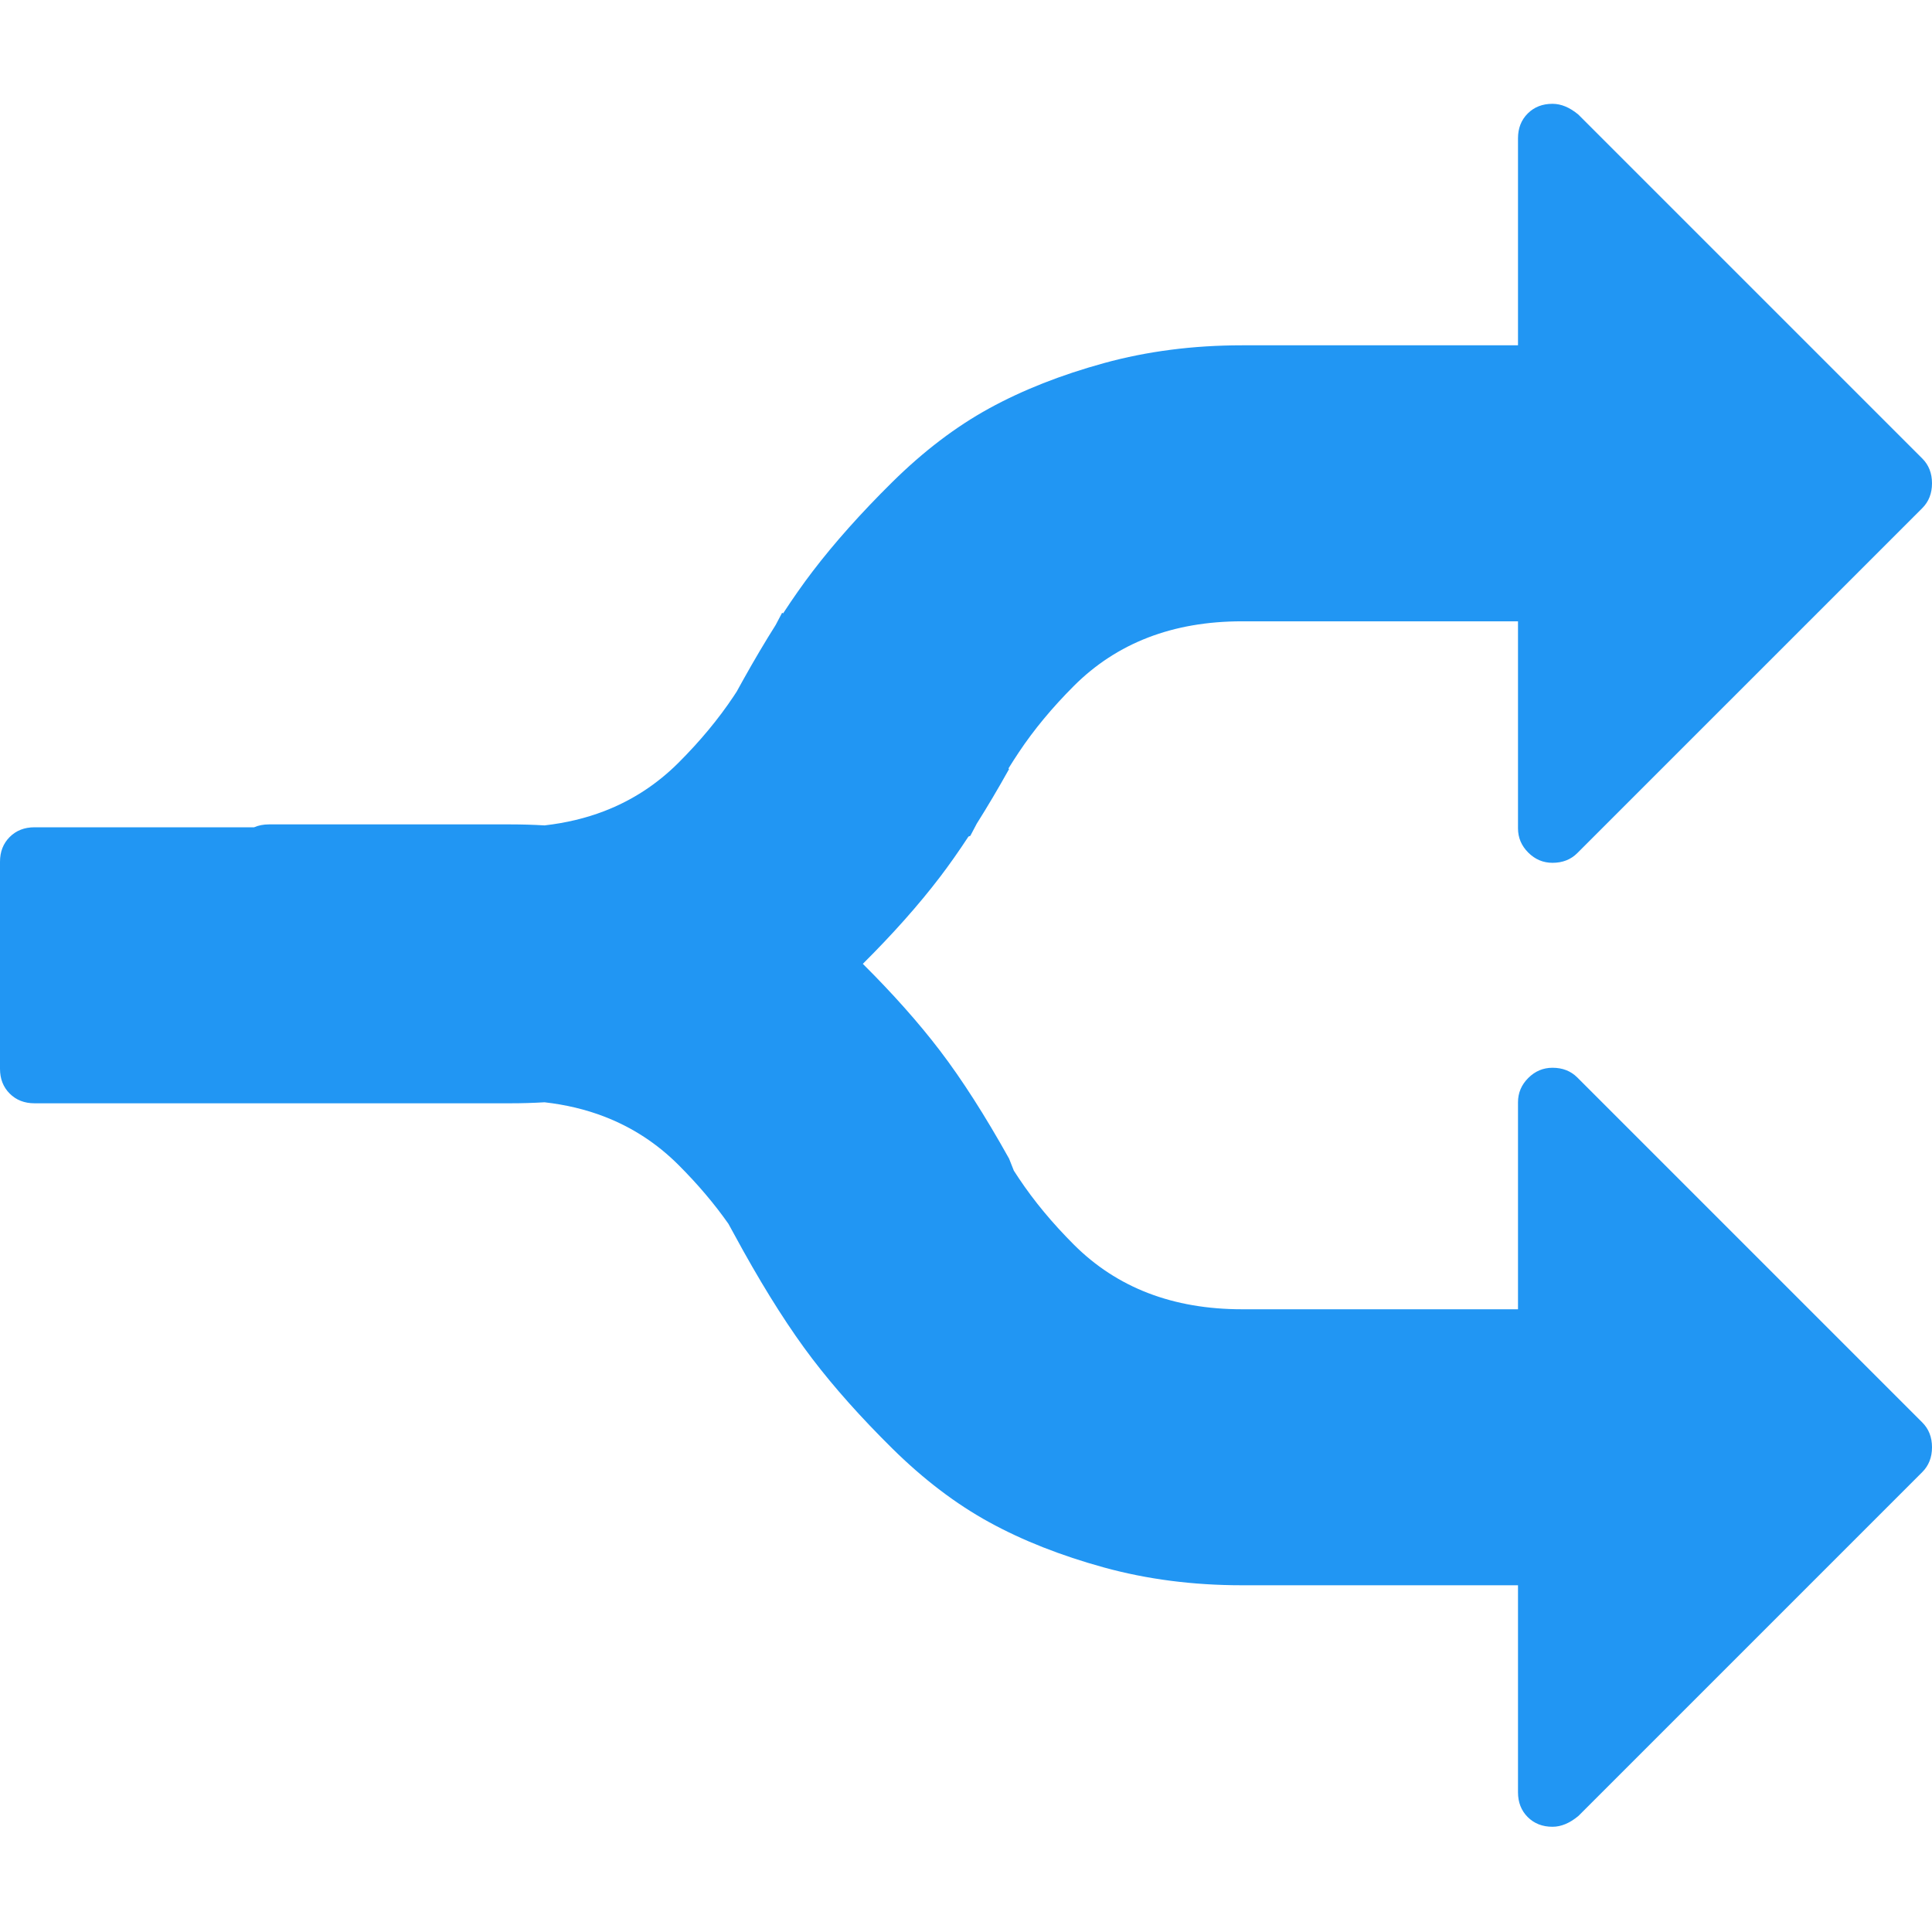
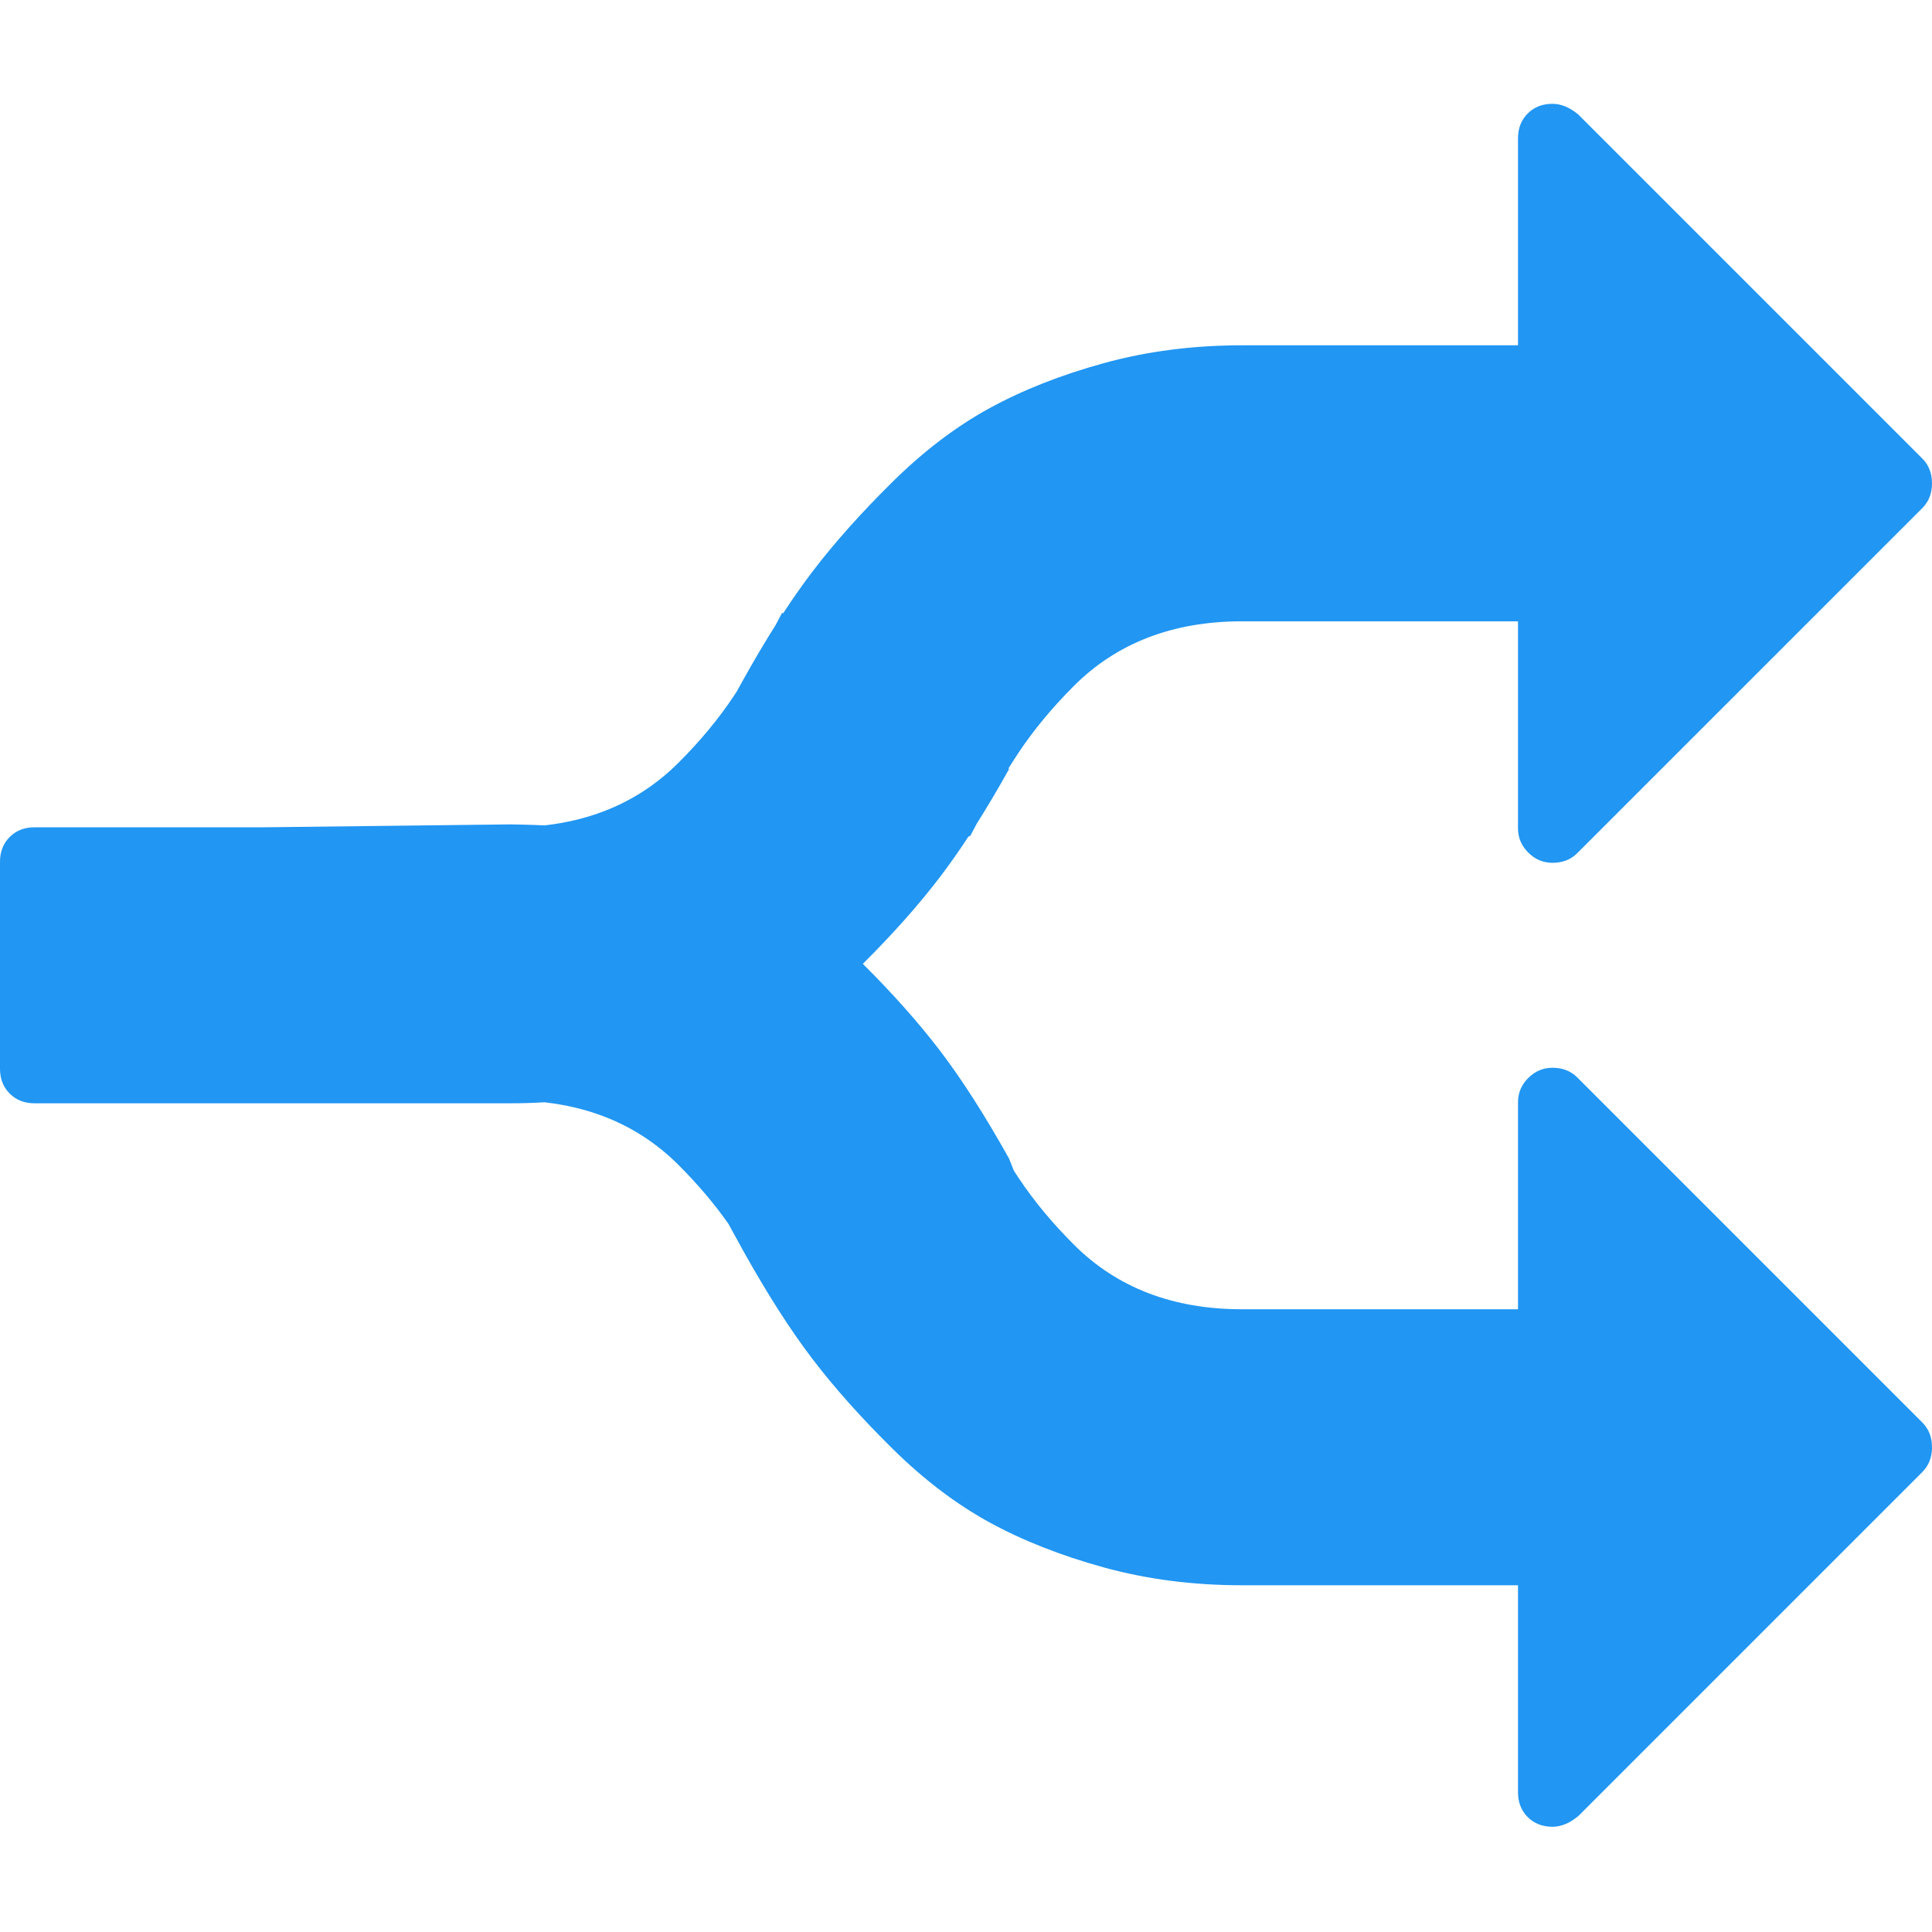
<svg xmlns="http://www.w3.org/2000/svg" width="1792" height="1792" viewBox="0 0 1792 1792">
-   <path style="fill:#2196f3" d="M 1440 96.289 C 1430.667 96.289 1423 99.289 1417 105.289 C 1411 111.289 1408 118.956 1408 128.289 L 1408 320.289 L 1152 320.289 C 1106.667 320.289 1064 325.789 1024 336.789 C 984 347.789 948.5 361.789 917.5 378.789 C 886.5 395.789 856.5 418.622 827.5 447.289 C 798.5 475.956 773.833 503.622 753.5 530.289 C 744.639 541.91 735.588 554.798 726.348 568.951 C 726.044 568.741 725.758 568.552 725.453 568.34 C 723.436 572.206 721.435 575.994 719.449 579.707 C 709.674 595.185 699.692 612.034 689.5 630.289 C 687.39 634.069 685.355 637.761 683.322 641.451 C 682.365 642.917 681.401 644.418 680.453 645.84 C 666.453 666.84 649.453 687.34 629.453 707.34 C 609.453 727.34 586.453 742.34 560.453 752.34 C 543.306 758.935 524.846 763.34 505.09 765.586 C 494.691 764.974 484.149 764.656 473.453 764.656 L 249.453 764.656 C 244.363 764.656 239.772 765.555 235.674 767.34 L 32 767.34 C 22.667 767.34 15 770.34 9 776.34 C 3 782.34 0 790.007 0 799.34 L 0 991.34 C 0 1000.673 3 1008.34 9 1014.34 C 15 1020.34 22.667 1023.34 32 1023.34 L 256 1023.34 L 473.453 1023.34 C 484.149 1023.34 494.691 1023.023 505.09 1022.41 C 524.846 1024.656 543.306 1029.061 560.453 1035.656 C 586.453 1045.656 609.453 1060.656 629.453 1080.656 C 647.196 1098.399 662.573 1116.536 675.594 1135.066 C 680.038 1143.287 684.647 1151.698 689.5 1160.391 C 711.833 1200.391 733.167 1233.724 753.5 1260.391 C 773.833 1287.057 798.5 1314.724 827.5 1343.391 C 856.5 1372.057 886.5 1394.891 917.5 1411.891 C 948.5 1428.891 984 1442.891 1024 1453.891 C 1064 1464.891 1106.667 1470.391 1152 1470.391 L 1408 1470.391 L 1408 1662.391 C 1408 1671.724 1411 1679.391 1417 1685.391 C 1423 1691.391 1430.667 1694.391 1440 1694.391 C 1448 1694.391 1456 1691.057 1464 1684.391 L 1783 1365.391 C 1789 1359.391 1792 1351.724 1792 1342.391 C 1792 1333.057 1789 1325.391 1783 1319.391 L 1463 999.391 C 1457 993.391 1449.333 990.391 1440 990.391 C 1431.333 990.391 1423.833 993.557 1417.5 999.891 C 1411.167 1006.224 1408 1013.724 1408 1022.391 L 1408 1214.391 L 1152 1214.391 C 1120 1214.391 1091 1209.391 1065 1199.391 C 1039 1189.391 1016 1174.391 996 1154.391 C 976 1134.391 959 1113.891 945 1092.891 C 943.469 1090.595 941.922 1088.216 940.367 1085.805 C 938.961 1082.133 937.495 1078.42 935.953 1074.656 C 913.62 1034.656 892.286 1001.323 871.953 974.656 C 852.175 948.717 828.283 921.829 800.305 893.998 C 828.283 866.167 852.175 839.279 871.953 813.34 C 880.551 802.064 889.33 789.582 898.285 775.922 C 898.881 775.703 899.401 775.509 900 775.289 C 902.017 771.423 904.018 767.635 906.004 763.922 C 915.78 748.444 925.761 731.594 935.953 713.34 C 935.758 713.136 935.576 712.954 935.381 712.752 C 938.636 707.531 941.847 702.519 945 697.789 C 959 676.789 976 656.289 996 636.289 C 1016 616.289 1039 601.289 1065 591.289 C 1091 581.289 1120 576.289 1152 576.289 L 1408 576.289 L 1408 768.289 C 1408 776.956 1411.167 784.456 1417.5 790.789 C 1423.833 797.122 1431.333 800.289 1440 800.289 C 1449.333 800.289 1457 797.289 1463 791.289 L 1783 471.289 C 1789 465.289 1792 457.622 1792 448.289 C 1792 438.956 1789 431.289 1783 425.289 L 1464 106.289 C 1456 99.622 1448 96.289 1440 96.289 z " />
+   <path style="fill:#2196f3" d="m 1440,96.289 c -9.333,0 -17,3 -23,9 -6,6 -9,13.667 -9,23 v 192 h -256 c -45.333,0 -88,5.5 -128,16.5 -40,11 -75.5,25 -106.5,42 -31,17 -61,39.833 -90,68.5 -29,28.667 -53.667,56.333 -74,83 -8.861,11.621 -17.912,24.509 -27.152,38.662 -0.303,-0.21 -0.59,-0.399 -0.895,-0.611 -2.017,3.867 -4.018,7.654 -6.004,11.367 -9.776,15.478 -19.757,32.327 -29.949,50.582 -2.11,3.78 -4.145,7.472 -6.178,11.162 -0.957,1.466 -1.921,2.967 -2.869,4.389 -14,21 -31,41.5 -51,61.5 -20,20 -43,35 -69,45 -17.147,6.595 -35.607,11 -55.363,13.246 -10.399,-0.612 -31.637,-0.93 -31.637,-0.93 l -228.849,2.684 -212.604,0 c -9.333,0 -17,3 -23,9 -6,6 -9,13.667 -9,23 v 192 c 0,9.333 3,17 9,23 6,6 13.667,9 23,9 h 224 217.453 c 10.696,0 21.238,-0.317 31.637,-0.93 19.756,2.246 38.217,6.651 55.363,13.246 26,10 49,25 69,45 17.743,17.743 33.12,35.88 46.141,54.41 4.444,8.22 9.053,16.632 13.906,25.324 22.333,40 43.667,73.333 64,100 20.333,26.667 45,54.333 74,83 29,28.667 59,51.5 90,68.5 31,17 66.5,31 106.5,42 40,11 82.667,16.5 128,16.5 h 256 v 192 c 0,9.333 3,17 9,23 6,6 13.667,9 23,9 8,0 16,-3.333 24,-10 l 319,-319 c 6,-6 9,-13.667 9,-23 0,-9.333 -3,-17 -9,-23 L 1463,999.391 c -6,-6 -13.667,-9 -23,-9 -8.667,0 -16.167,3.167 -22.5,9.5 -6.333,6.333 -9.5,13.833 -9.5,22.5 v 192 h -256 c -32,0 -61,-5 -87,-15 -26,-10 -49,-25 -69,-45 -20,-20 -37,-40.5 -51,-61.5 -1.531,-2.296 -3.078,-4.674 -4.633,-7.086 -1.406,-3.671 -2.873,-7.385 -4.414,-11.149 -22.333,-40 -43.667,-73.333 -64,-100 -19.778,-25.939 -43.67,-52.827 -71.648,-80.658 27.979,-27.831 51.87,-54.719 71.648,-80.658 8.598,-11.276 17.377,-23.758 26.332,-37.418 0.596,-0.219 1.116,-0.413 1.715,-0.633 2.017,-3.867 4.018,-7.654 6.004,-11.367 9.776,-15.478 19.757,-32.327 29.949,-50.582 -0.195,-0.203 -0.378,-0.385 -0.572,-0.588 3.255,-5.221 6.466,-10.233 9.619,-14.963 14,-21 31,-41.5 51,-61.5 20,-20 43,-35 69,-45 26,-10 55,-15 87,-15 h 256 v 192 c 0,8.667 3.167,16.167 9.5,22.5 6.333,6.333 13.833,9.5 22.5,9.5 9.333,0 17,-3 23,-9 l 320,-320 c 6,-6 9,-13.667 9,-23 0,-9.333 -3,-17 -9,-23 l -319,-319 c -8,-6.667 -16,-10 -24,-10 z" />
</svg>
